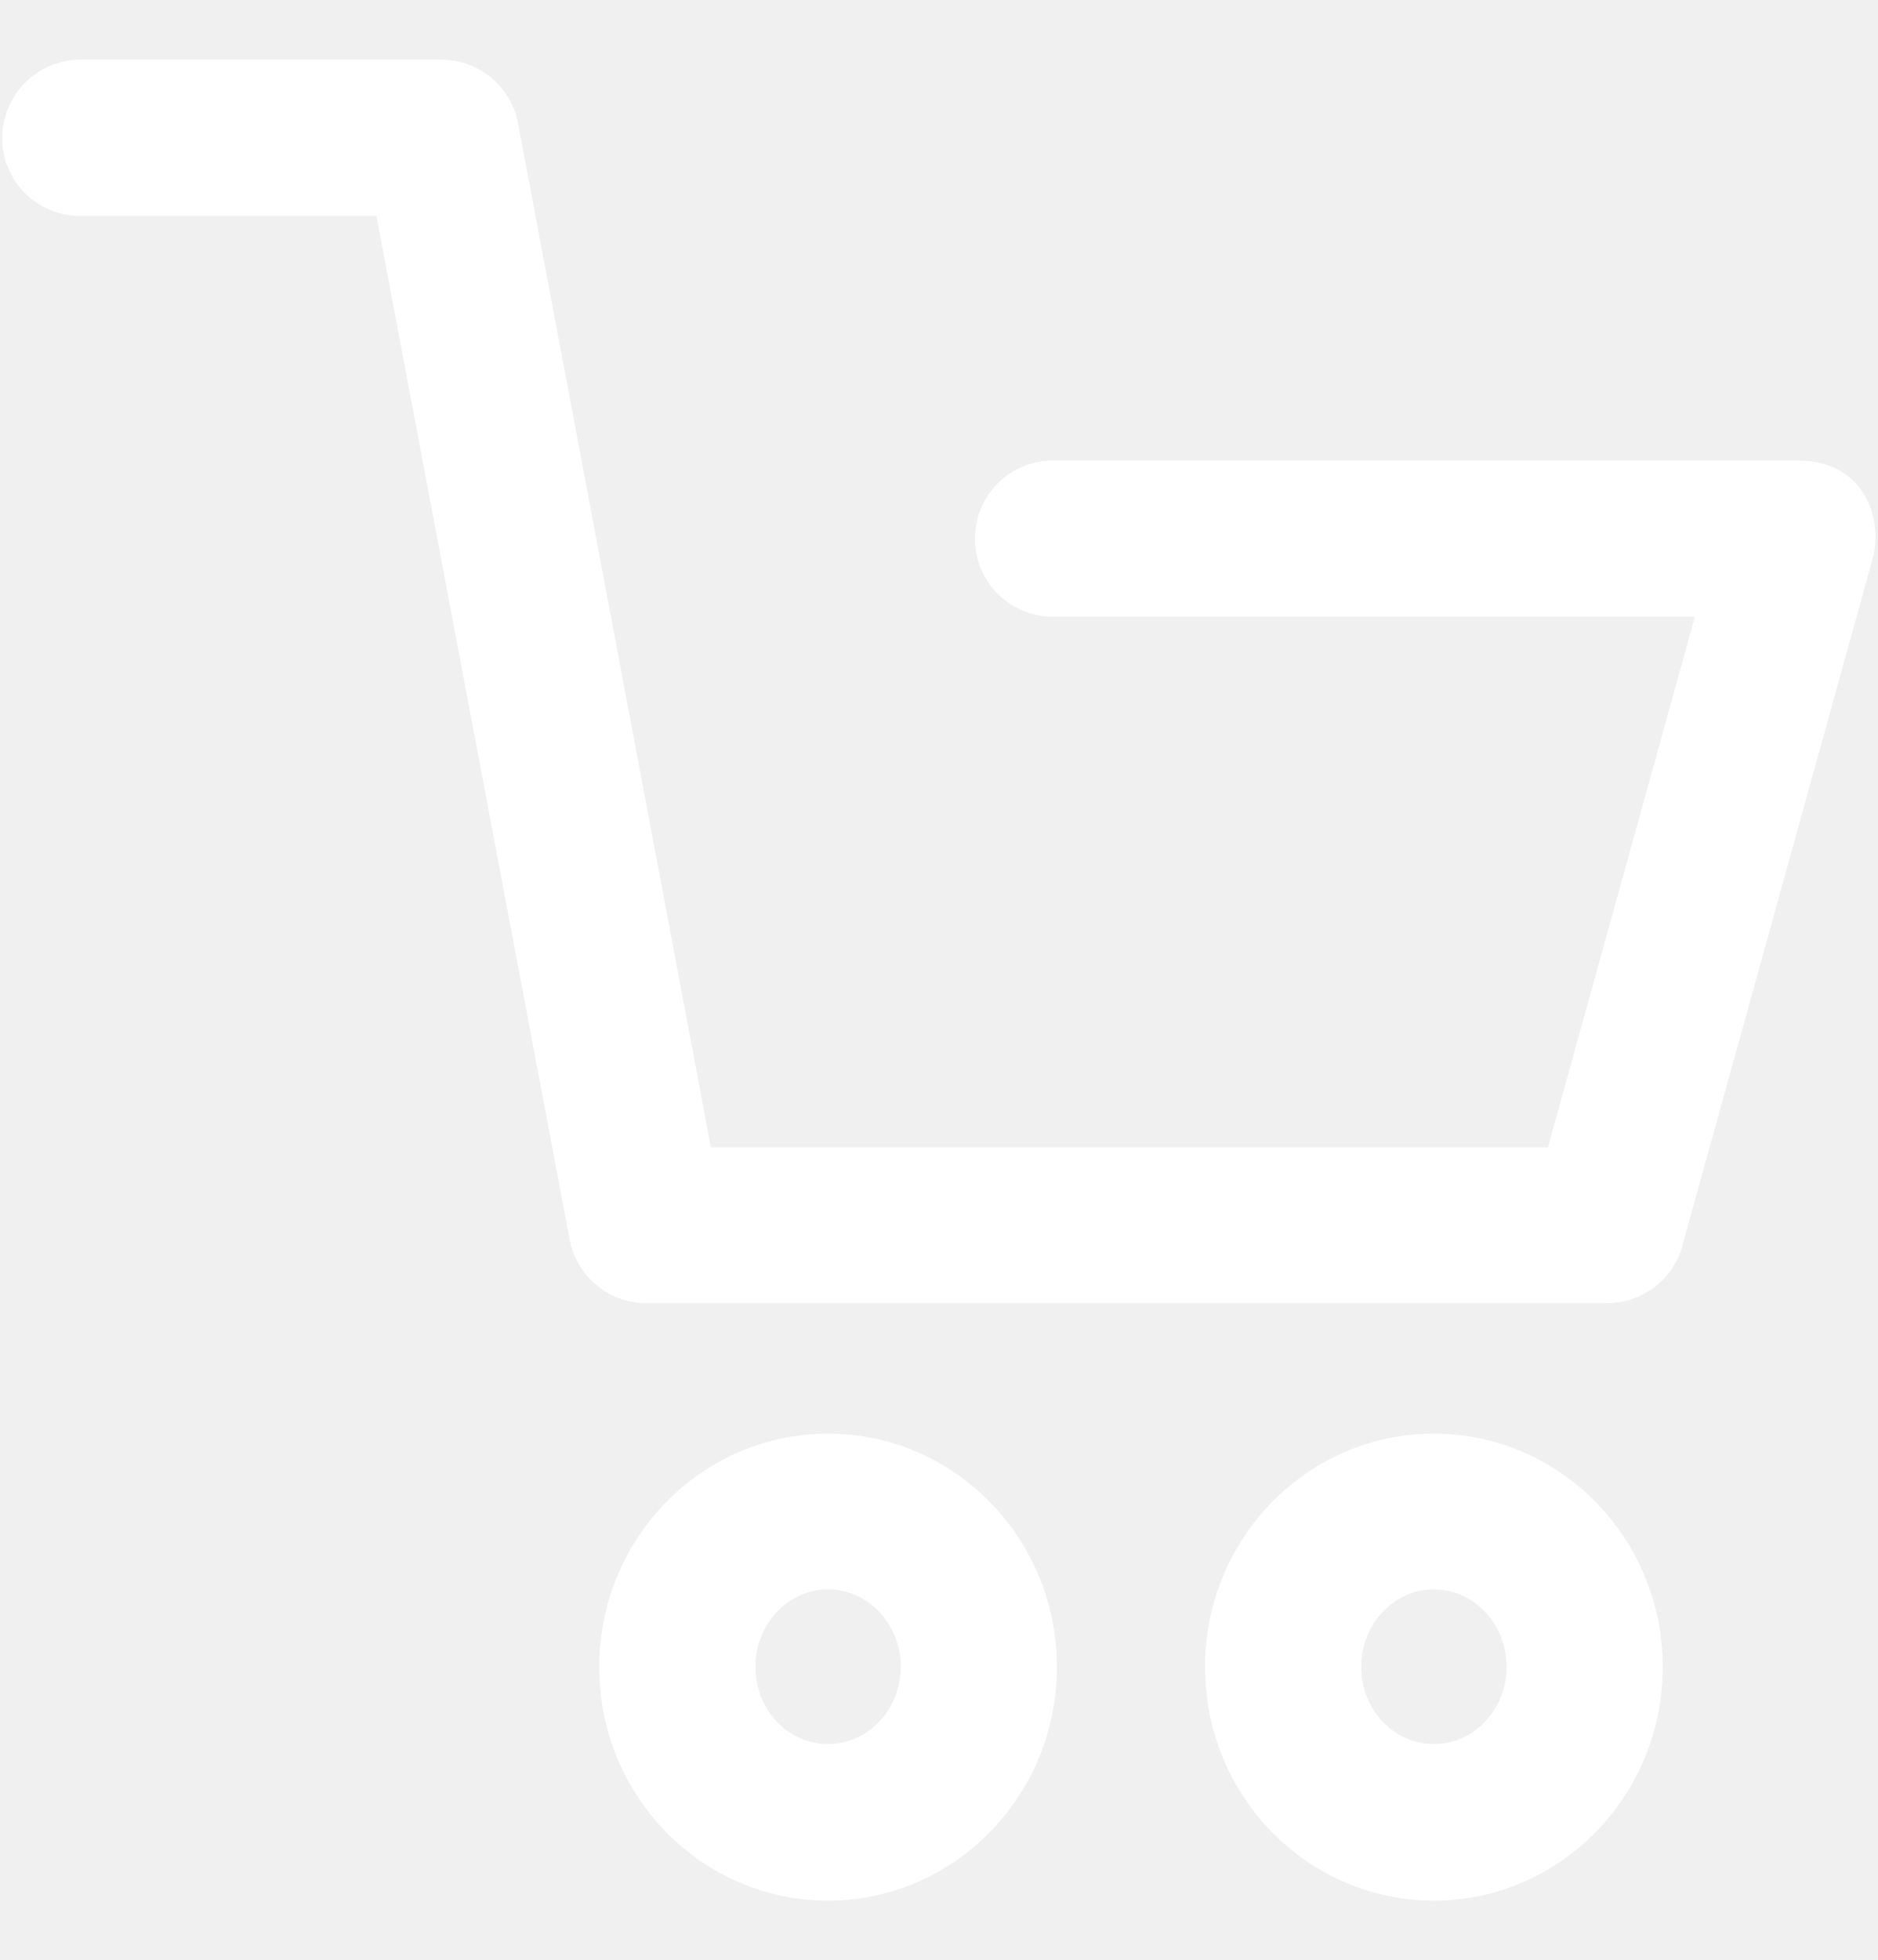
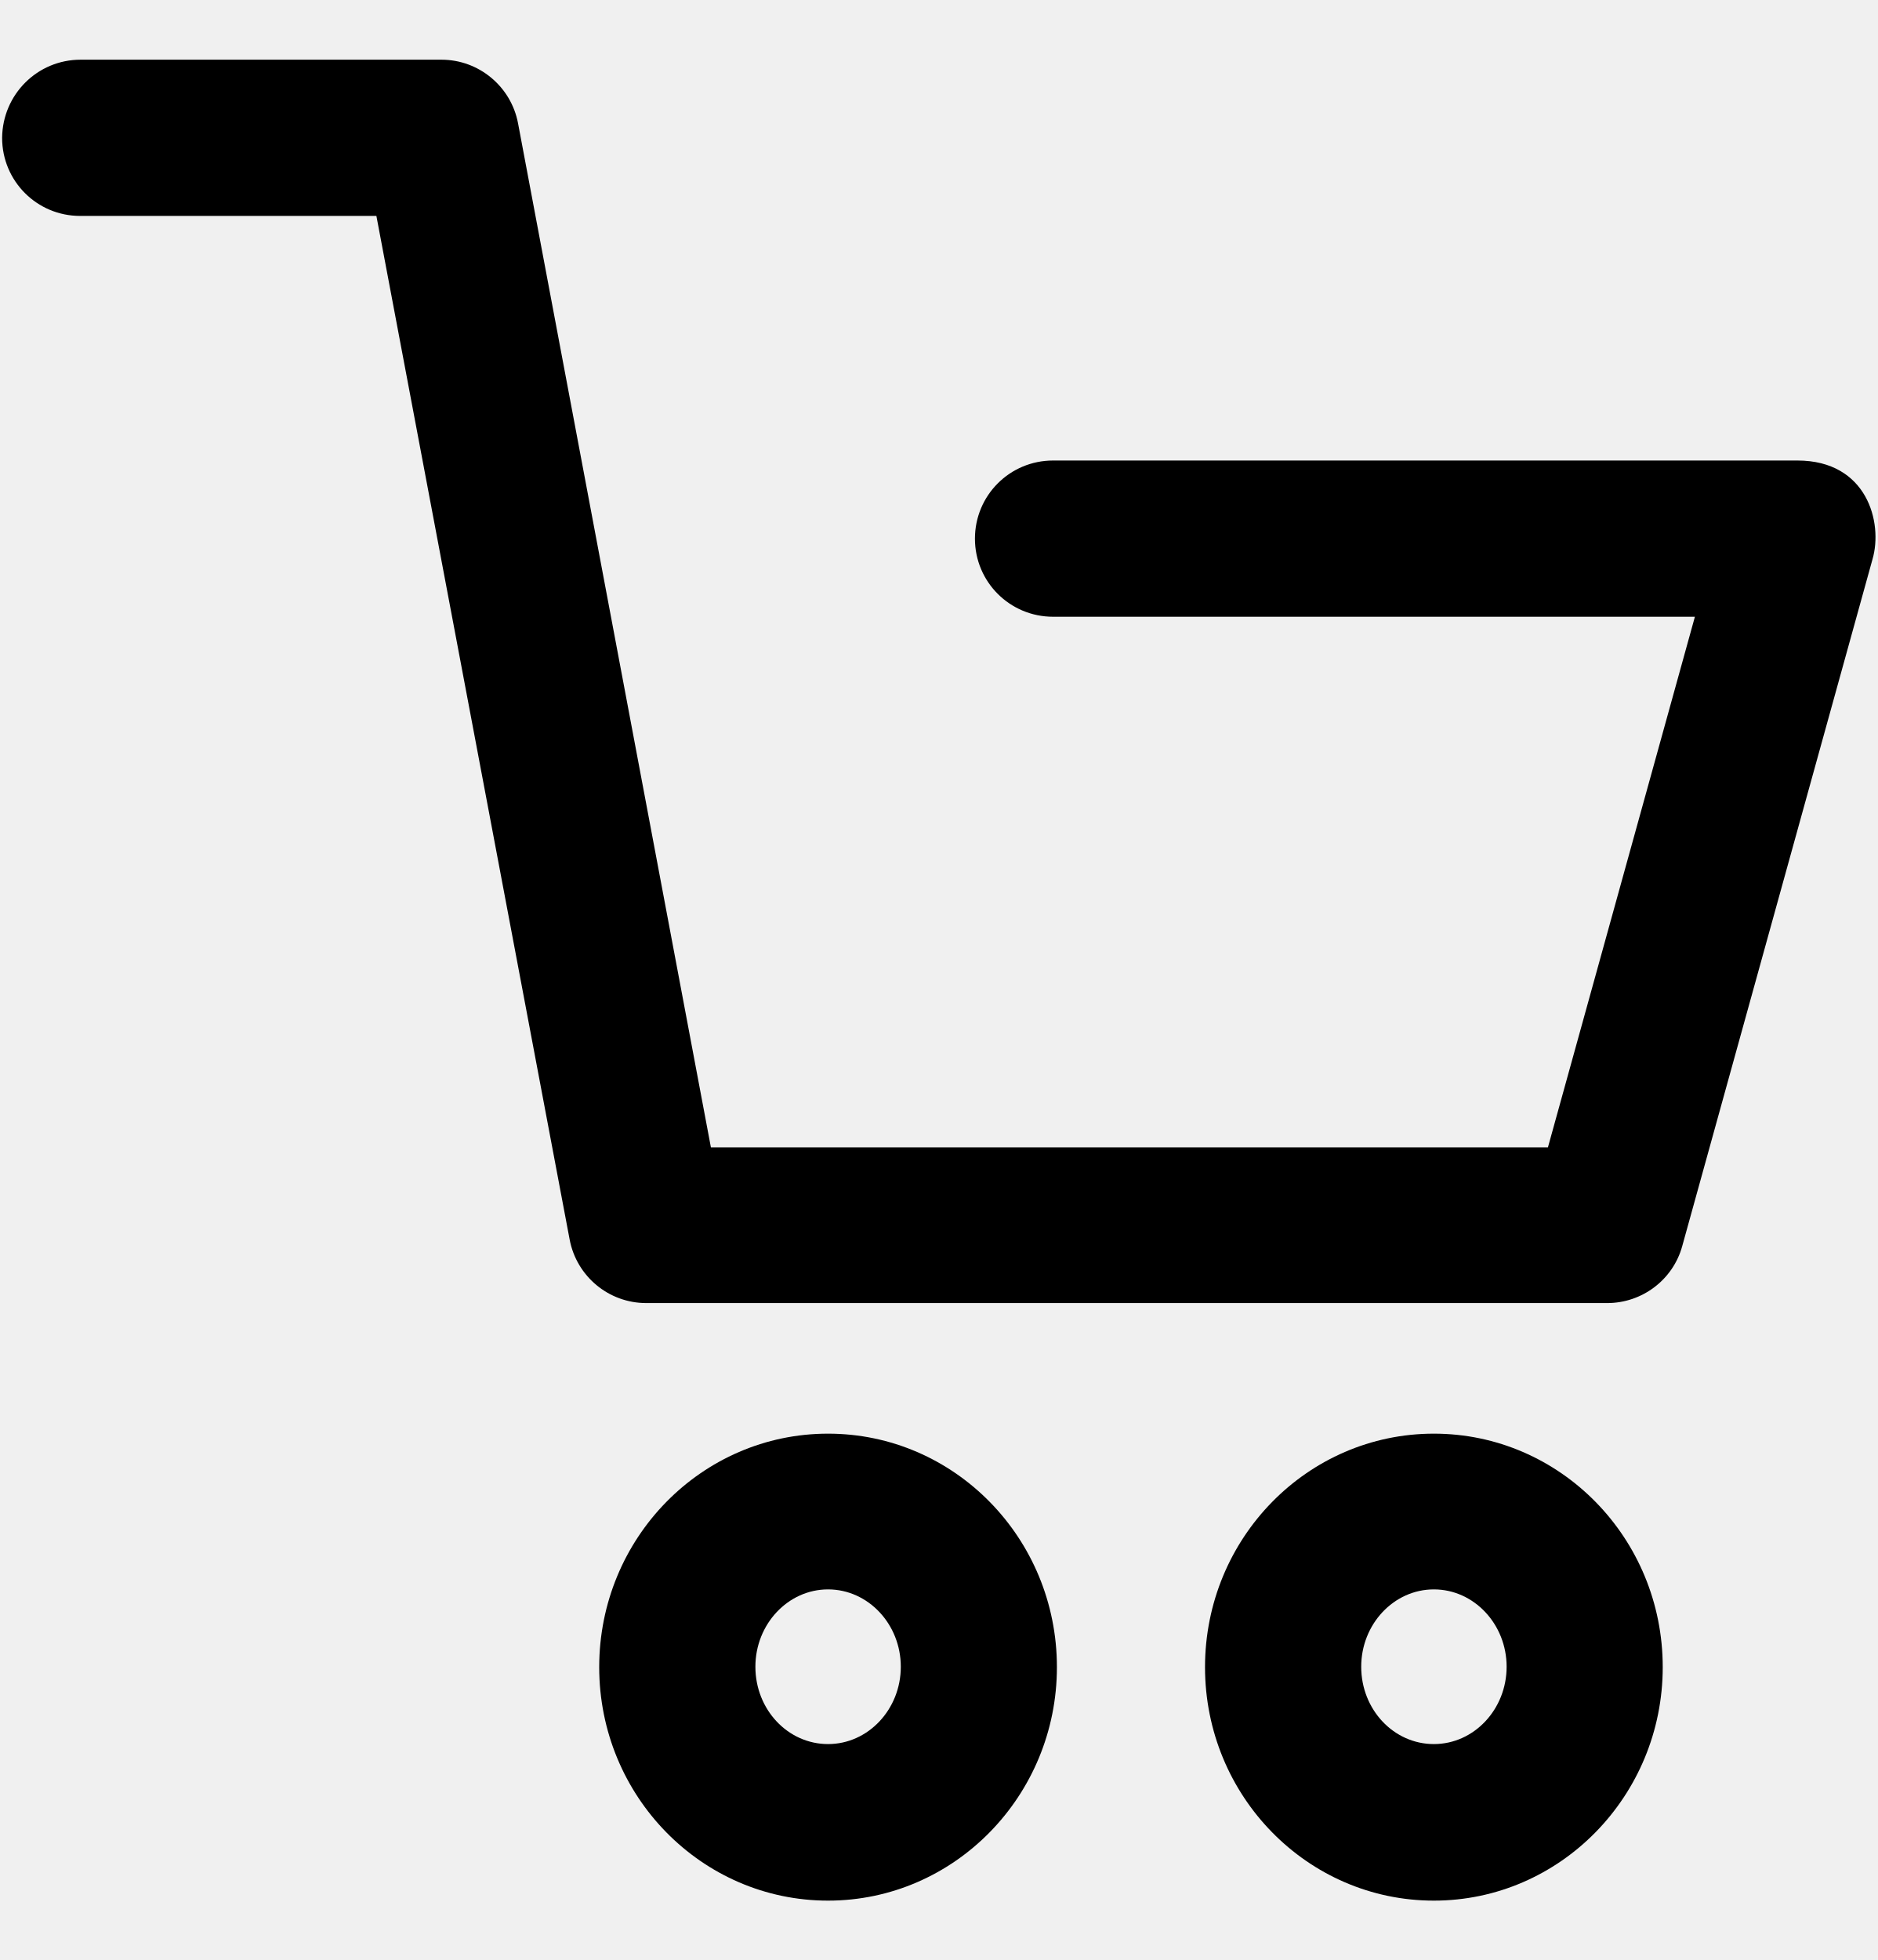
- <svg xmlns="http://www.w3.org/2000/svg" width="23" height="24" viewBox="0 0 23 24" fill="none">
-   <path d="M0.987 0.731H5.407C5.866 0.731 6.26 1.06 6.345 1.51L8.707 14.049H18.959L20.759 7.552H12.898C12.368 7.552 11.941 7.125 11.941 6.596C11.941 6.066 12.368 5.639 12.898 5.639H22.015C22.868 5.639 23.065 6.399 22.934 6.849L20.604 15.258C20.491 15.671 20.112 15.956 19.685 15.956H7.915C7.455 15.956 7.062 15.628 6.977 15.178L4.61 2.644H0.982C0.452 2.644 0.026 2.217 0.026 1.688C0.031 1.158 0.457 0.731 0.987 0.731Z" fill="white" />
-   <path d="M10.142 17.555C11.689 17.555 12.945 18.834 12.945 20.414C12.945 21.989 11.689 23.273 10.142 23.273C8.595 23.273 7.339 21.994 7.339 20.414C7.339 18.834 8.595 17.555 10.142 17.555ZM10.142 21.356C10.634 21.356 11.033 20.93 11.033 20.409C11.033 19.889 10.634 19.462 10.142 19.462C9.65 19.462 9.252 19.889 9.252 20.409C9.252 20.934 9.65 21.356 10.142 21.356Z" fill="white" />
-   <path d="M17.562 17.555C19.109 17.555 20.365 18.834 20.365 20.414C20.365 21.989 19.109 23.273 17.562 23.273C16.015 23.273 14.759 21.994 14.759 20.414C14.759 18.834 16.015 17.555 17.562 17.555ZM17.562 21.356C18.054 21.356 18.453 20.93 18.453 20.409C18.453 19.889 18.054 19.462 17.562 19.462C17.07 19.462 16.672 19.889 16.672 20.409C16.672 20.934 17.07 21.356 17.562 21.356Z" fill="white" />
+ <svg xmlns="http://www.w3.org/2000/svg" width="23" height="24" viewBox="0 0 23 24">
+   <path d="M0.987 0.731H5.407C5.866 0.731 6.26 1.06 6.345 1.51L8.707 14.049H18.959L20.759 7.552H12.898C12.368 7.552 11.941 7.125 11.941 6.596C11.941 6.066 12.368 5.639 12.898 5.639H22.015C22.868 5.639 23.065 6.399 22.934 6.849L20.604 15.258C20.491 15.671 20.112 15.956 19.685 15.956H7.915C7.455 15.956 7.062 15.628 6.977 15.178L4.61 2.644H0.982C0.452 2.644 0.026 2.217 0.026 1.688C0.031 1.158 0.457 0.731 0.987 0.731Z" />
+   <path d="M10.142 17.555C11.689 17.555 12.945 18.834 12.945 20.414C12.945 21.989 11.689 23.273 10.142 23.273C8.595 23.273 7.339 21.994 7.339 20.414C7.339 18.834 8.595 17.555 10.142 17.555ZM10.142 21.356C10.634 21.356 11.033 20.93 11.033 20.409C11.033 19.889 10.634 19.462 10.142 19.462C9.65 19.462 9.252 19.889 9.252 20.409C9.252 20.934 9.65 21.356 10.142 21.356Z" />
+   <path d="M17.562 17.555C19.109 17.555 20.365 18.834 20.365 20.414C20.365 21.989 19.109 23.273 17.562 23.273C16.015 23.273 14.759 21.994 14.759 20.414C14.759 18.834 16.015 17.555 17.562 17.555ZM17.562 21.356C18.054 21.356 18.453 20.93 18.453 20.409C18.453 19.889 18.054 19.462 17.562 19.462C17.07 19.462 16.672 19.889 16.672 20.409C16.672 20.934 17.07 21.356 17.562 21.356Z" />
</svg>
